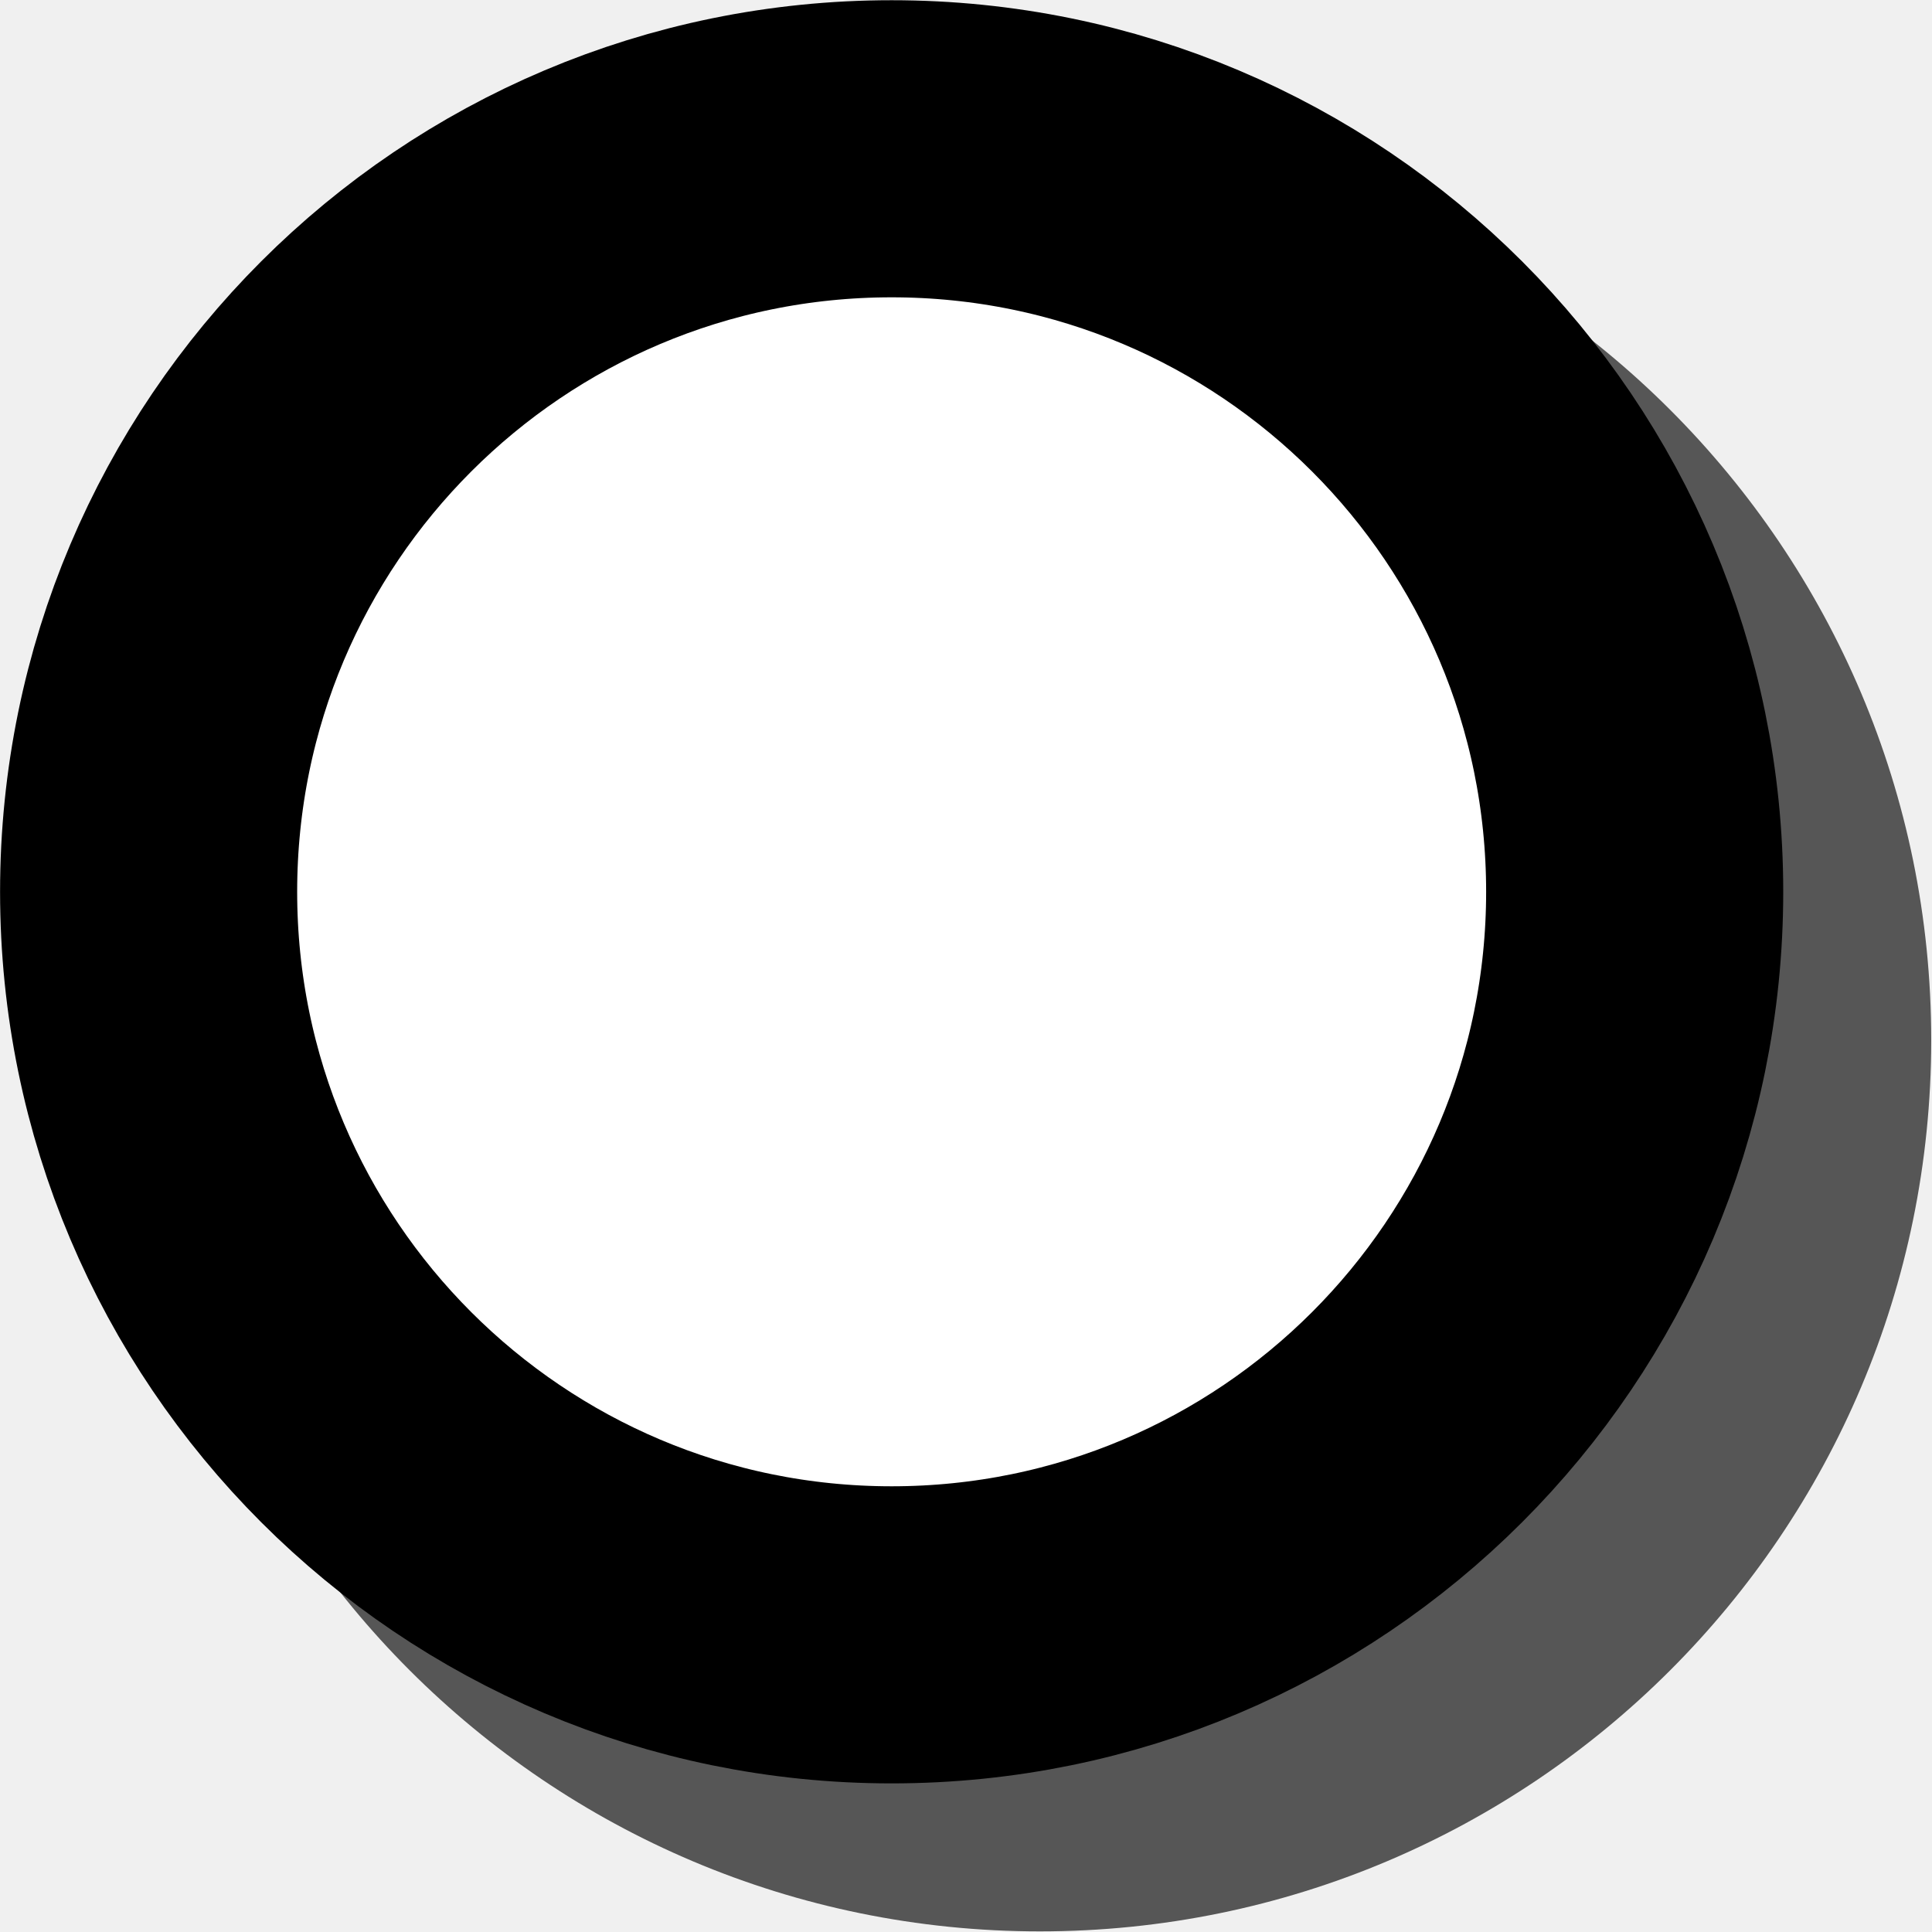
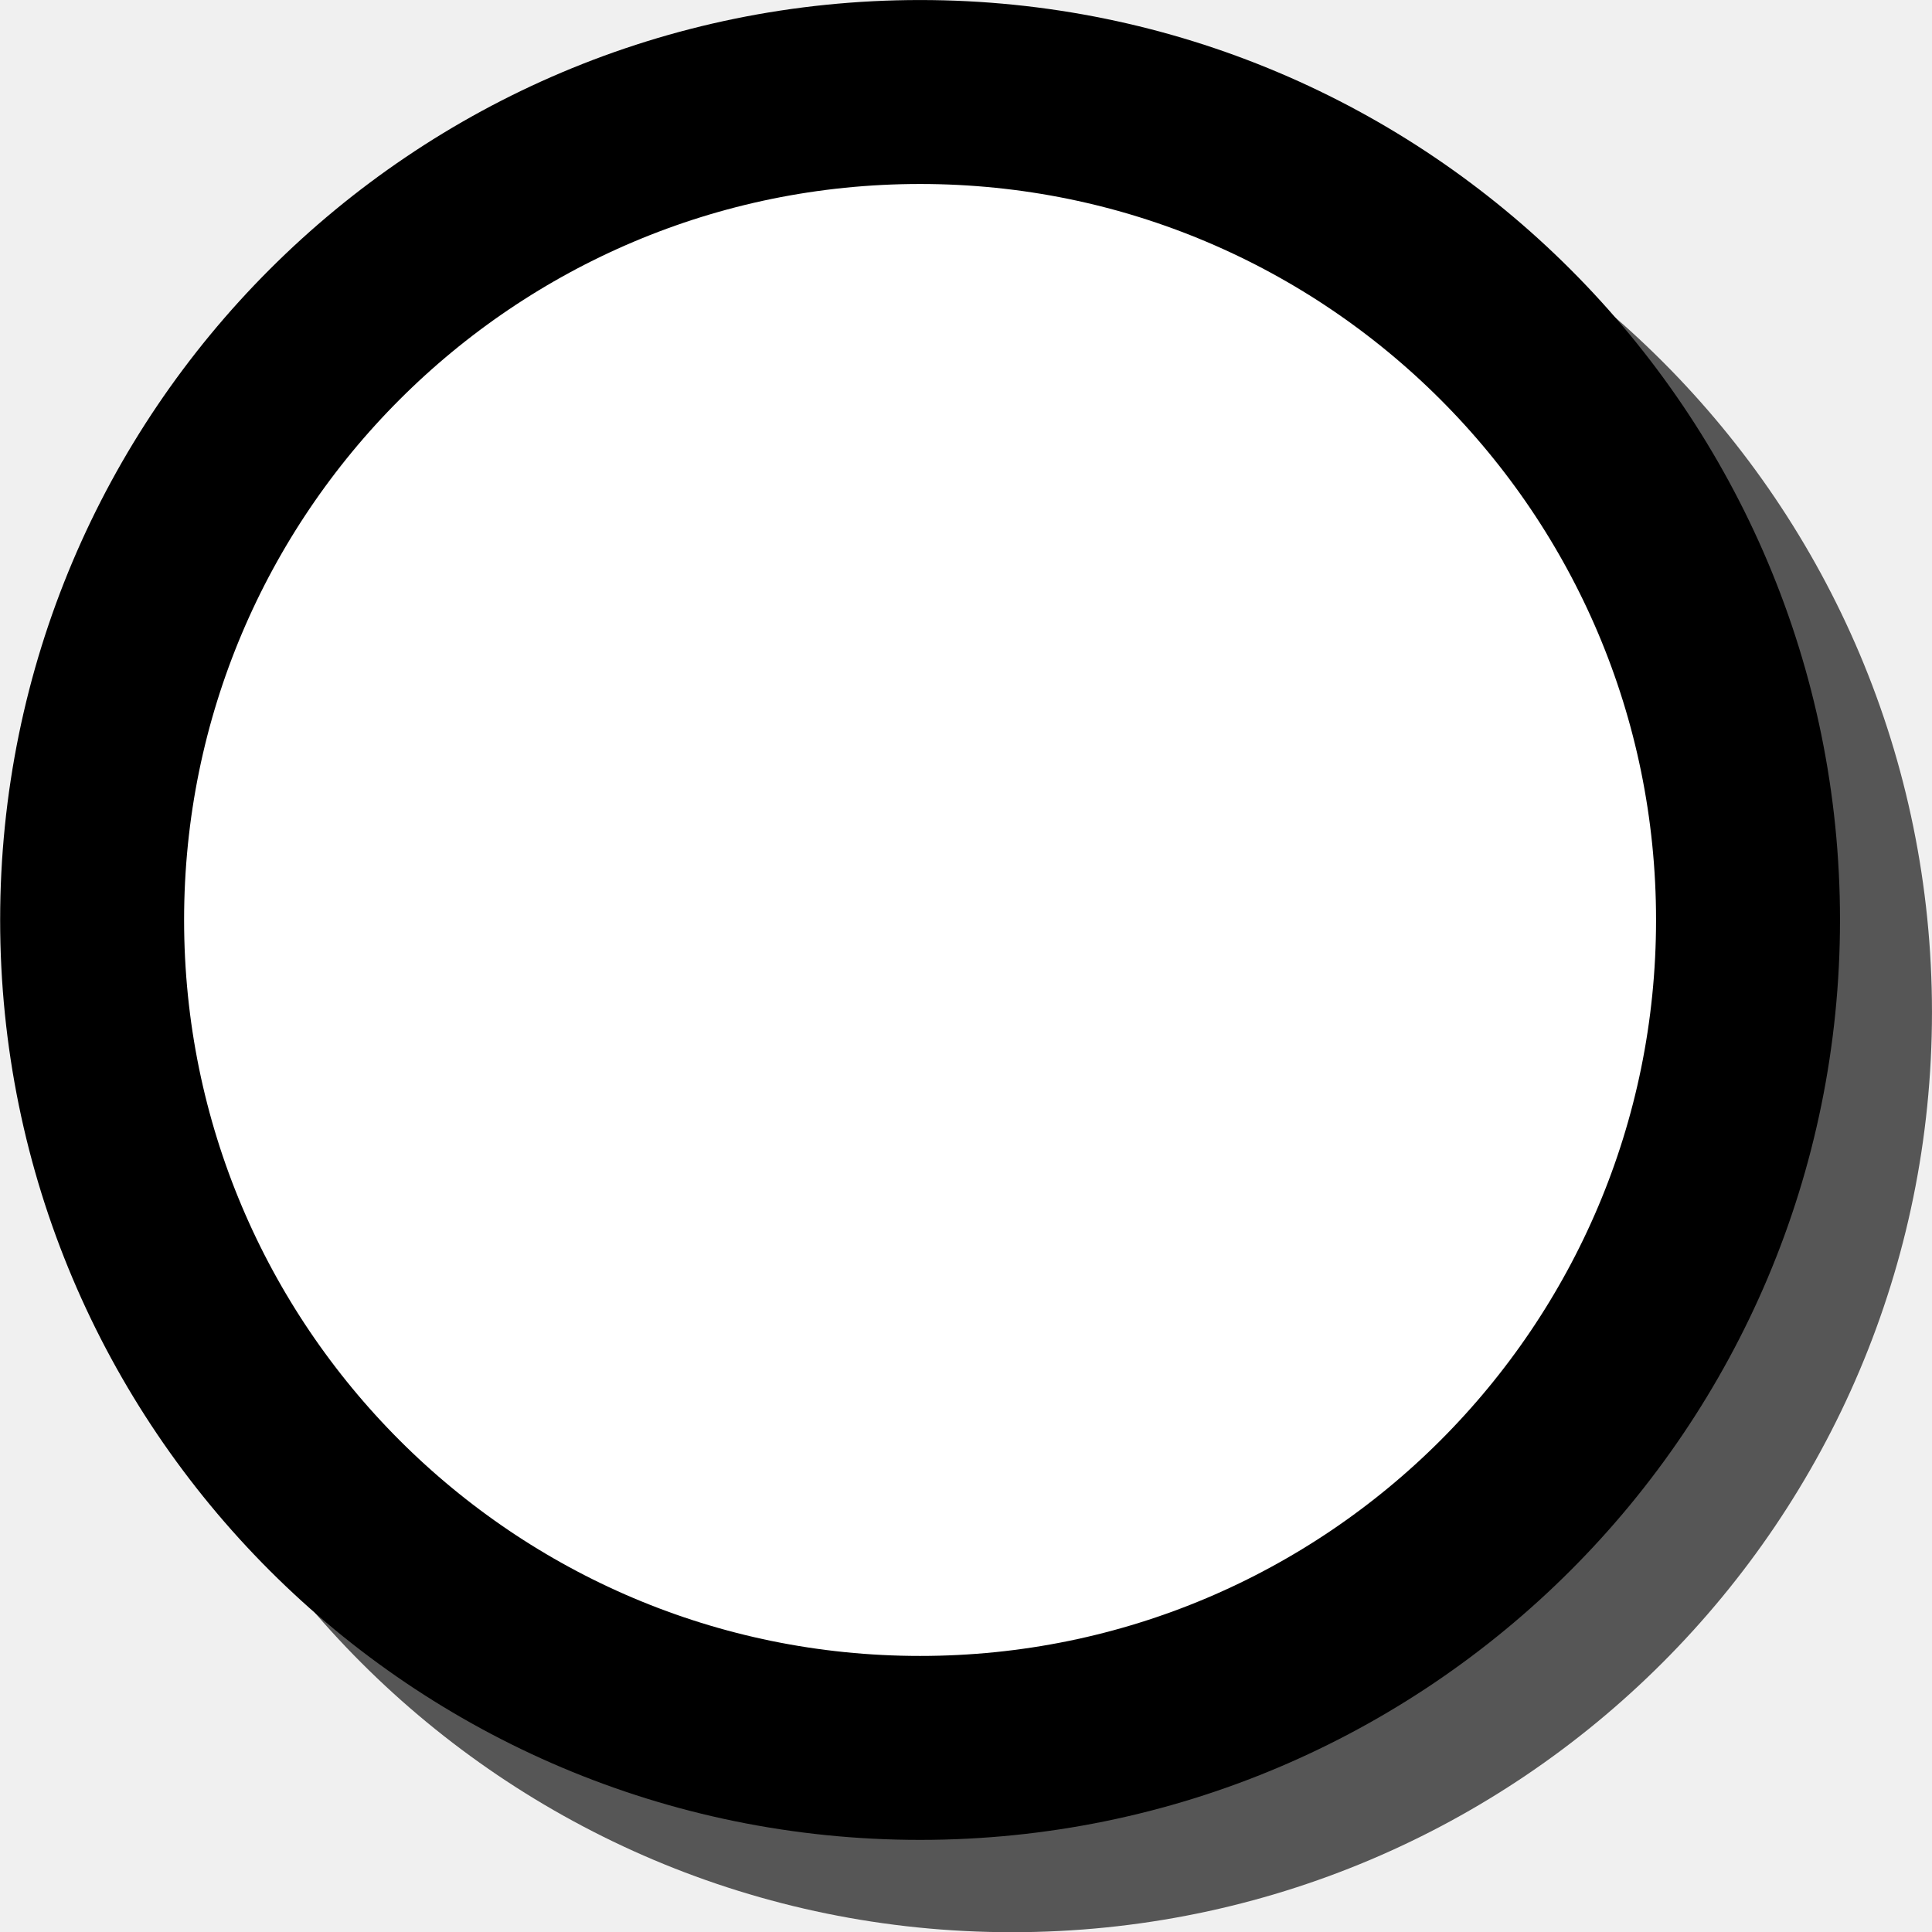
- <svg xmlns="http://www.w3.org/2000/svg" width="3.44mm" height="3.44mm" viewBox="0 0 3.44 3.44" version="1.1" id="svg1" xml:space="preserve">
+ <svg xmlns="http://www.w3.org/2000/svg" width="5.556mm" height="5.556mm" viewBox="0 0 5.556 5.556" version="1.1" id="svg1" xml:space="preserve">
  <defs id="defs1" />
-   <g id="layer1" transform="translate(-72.97539,140.0969)">
-     <circle style="fill:#000000;fill-opacity:0.643;stroke:#000000;stroke-width:0;stroke-linecap:square;stroke-linejoin:round;stroke-dasharray:none;stroke-dashoffset:1.2;stroke-opacity:1" id="circle3" cx="74.827" cy="-138.245" r="1.587" />
-     <circle style="fill:#ffffff;fill-opacity:1;stroke:#000000;stroke-width:0.529;stroke-linecap:square;stroke-linejoin:round;stroke-dasharray:none;stroke-dashoffset:1.2;stroke-opacity:1" id="circle4" cx="74.563" cy="-138.509" r="1.323" />
+   <g id="layer1" transform="translate(-87.67707,142.4976)">
+     <ellipse style="fill:#000000;fill-opacity:0.643;stroke:#000000;stroke-width:0;stroke-linecap:square;stroke-linejoin:round;stroke-dasharray:none;stroke-dashoffset:1.2;stroke-opacity:1" id="ellipse173" cx="90.587" cy="-139.587" rx="2.646" ry="2.646" />
+     <ellipse style="fill:#ffffff;fill-opacity:1;stroke:#000000;stroke-width:0.529;stroke-linecap:square;stroke-linejoin:round;stroke-dasharray:none;stroke-dashoffset:1.2;stroke-opacity:1" id="ellipse174" cx="90.323" cy="-139.852" rx="2.381" ry="2.381" />
  </g>
</svg>
